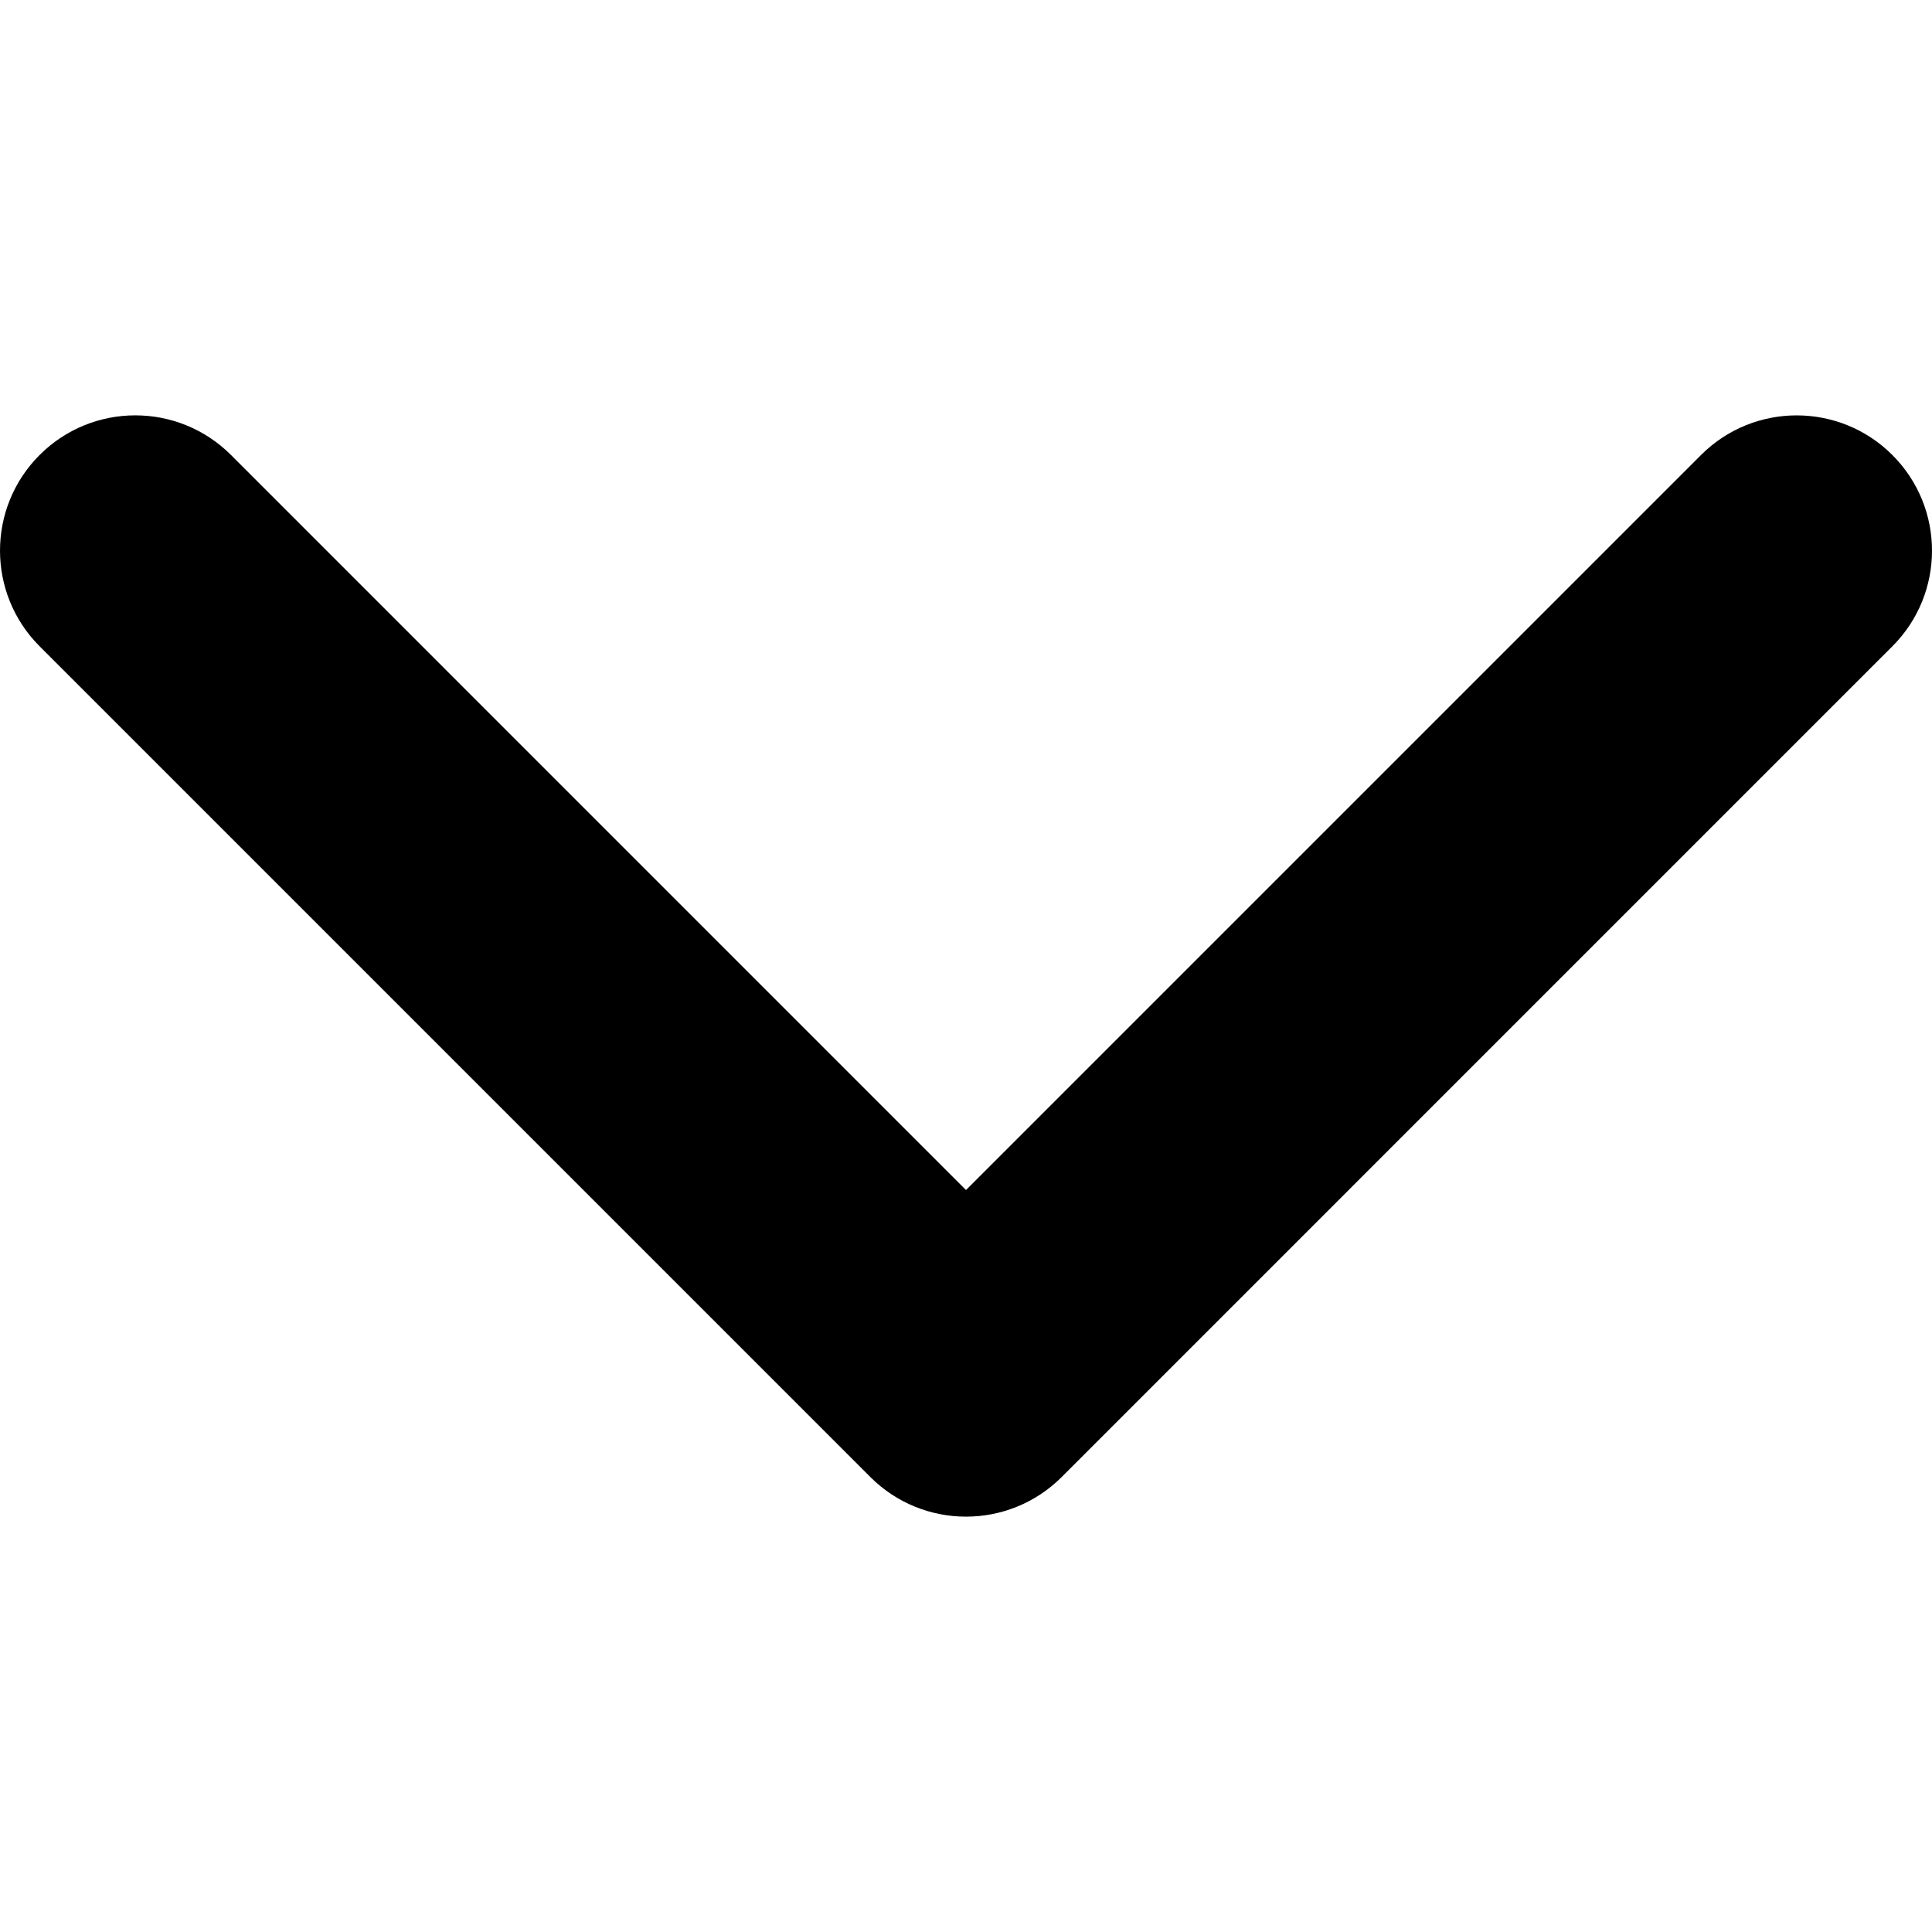
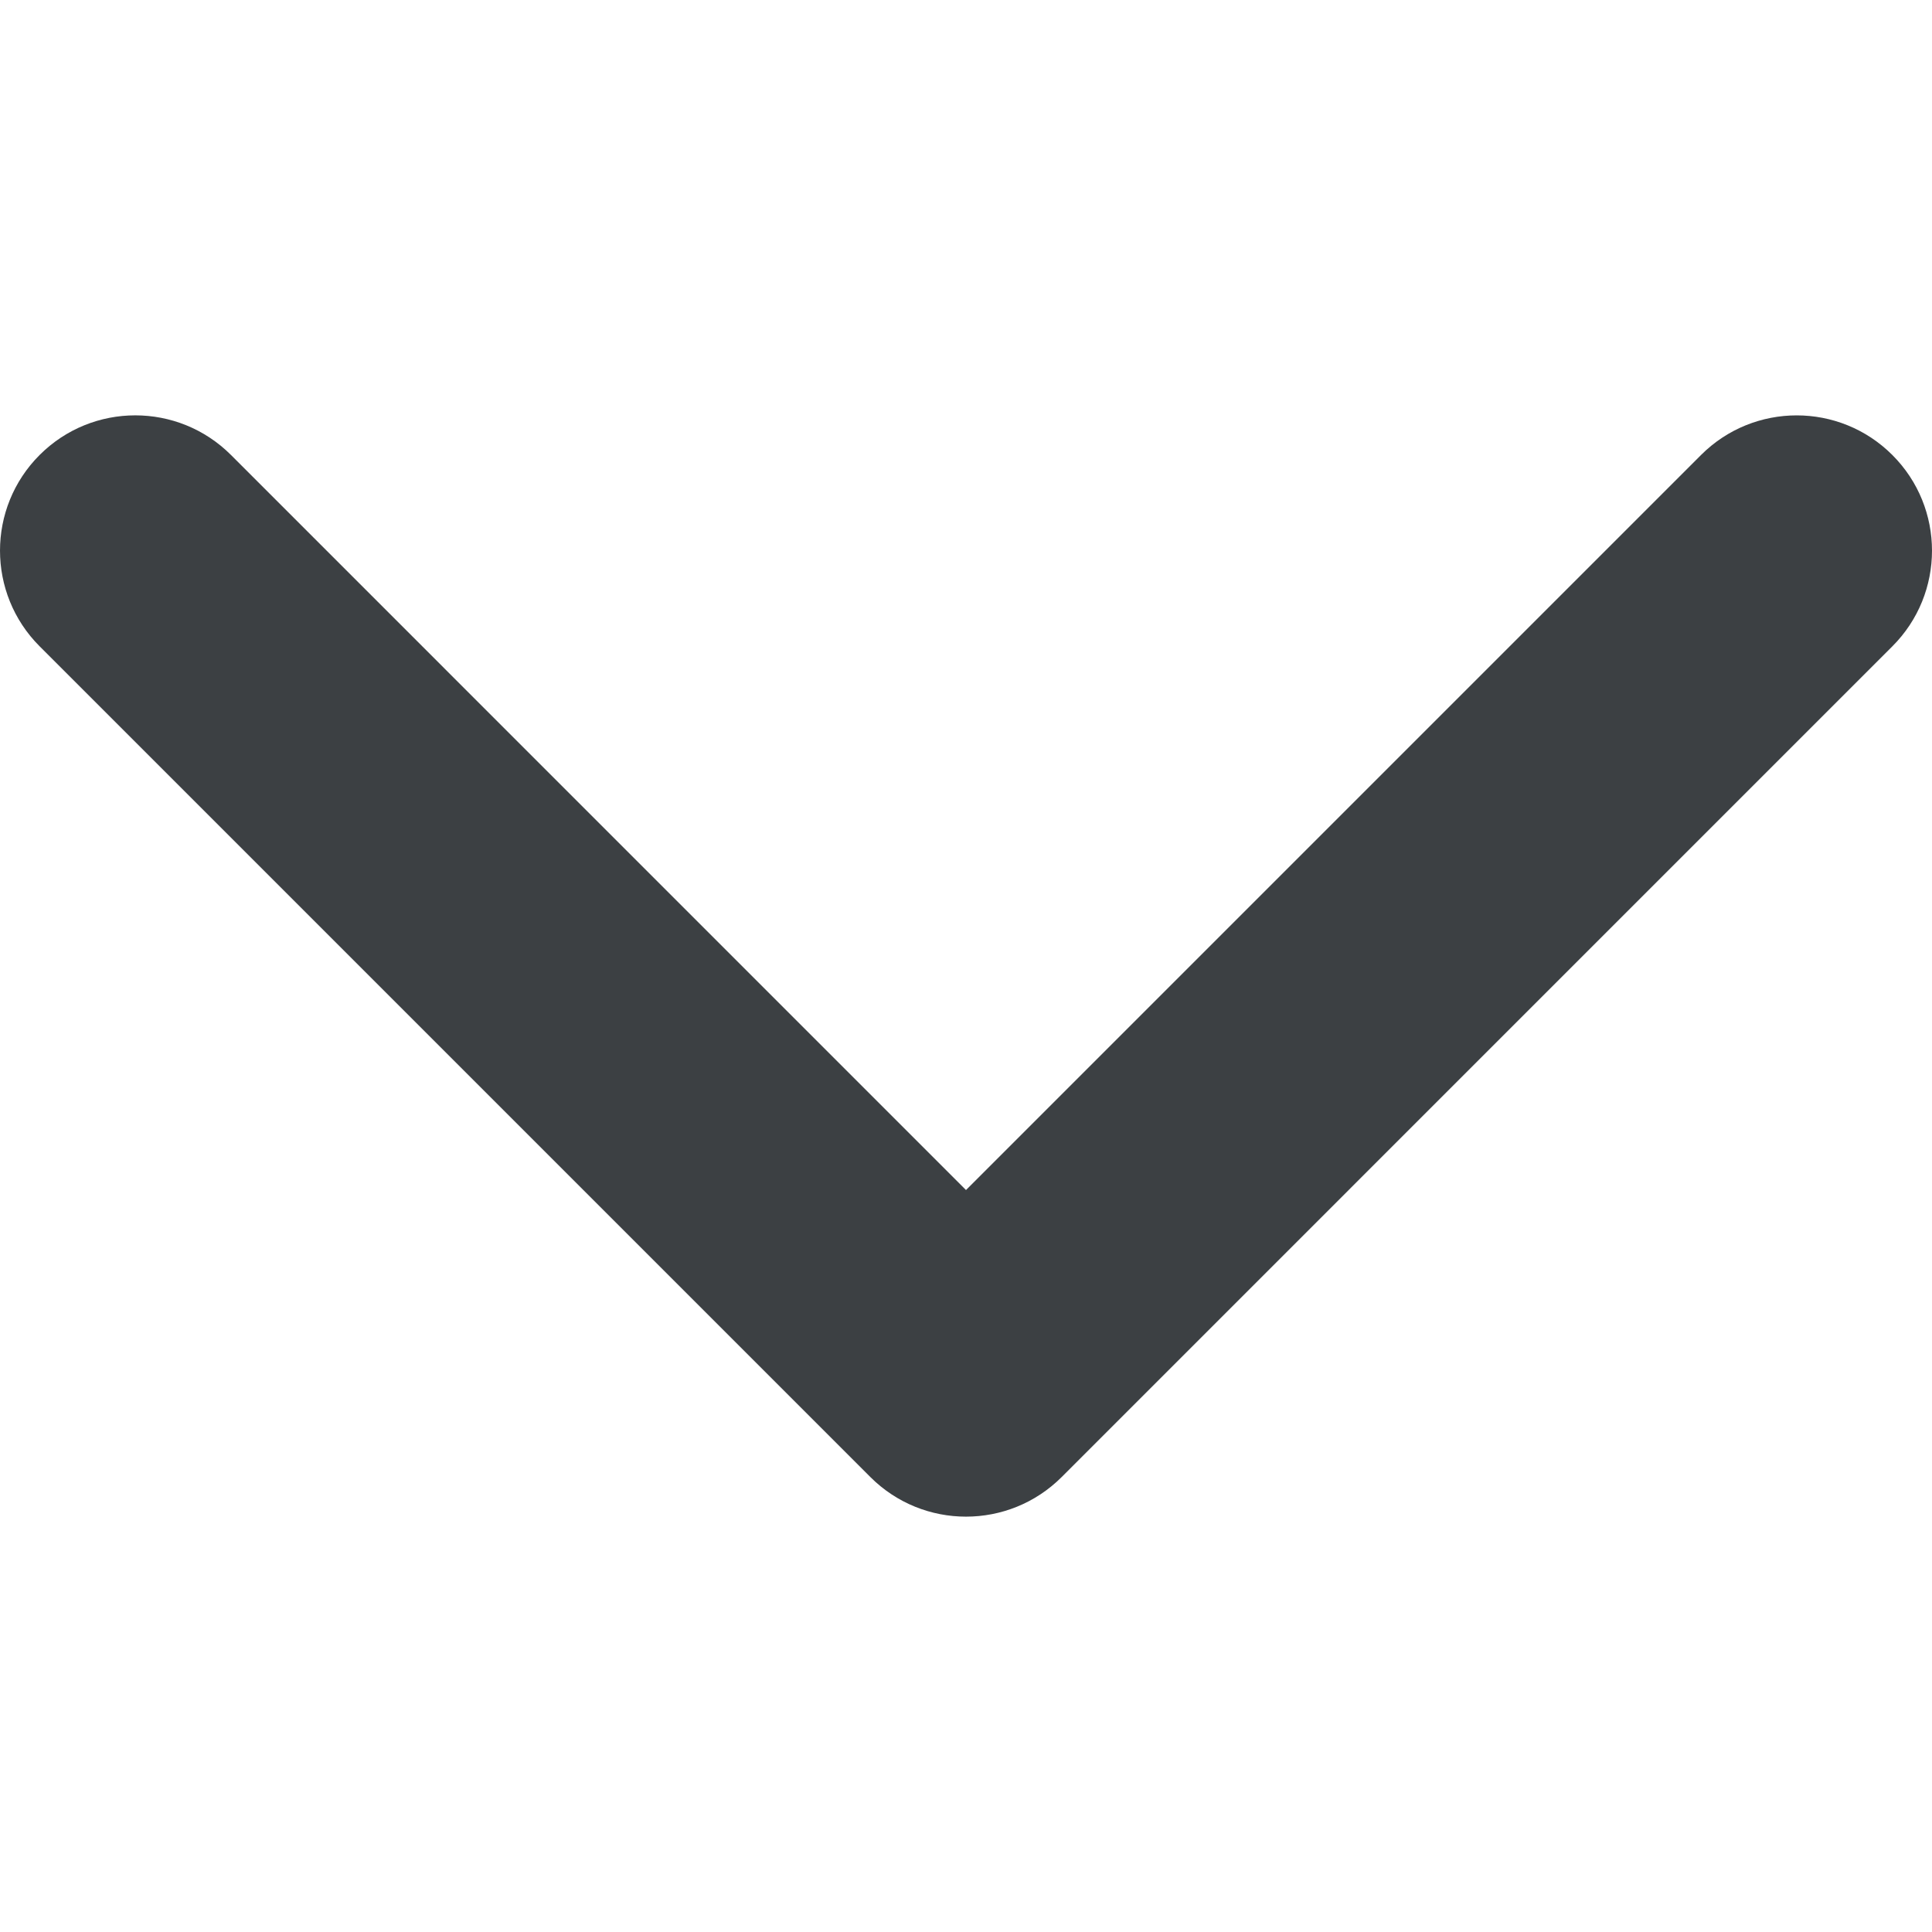
- <svg xmlns="http://www.w3.org/2000/svg" version="1.1" id="Capa_1" x="0px" y="0px" width="451.847px" height="451.847px" viewBox="0 0 451.847 451.847" style="enable-background:new 0 0 451.847 451.847;fill:#000;" xml:space="preserve">
+ <svg xmlns="http://www.w3.org/2000/svg" version="1.1" id="Capa_1" x="0px" y="0px" width="451.847px" height="451.847px" viewBox="0 0 451.847 451.847" style="enable-background:new 0 0 451.847 451.847;fill:#3c4043;" xml:space="preserve">
  <g>
    <path d="M225.923,354.706c-8.098,0-16.195-3.092-22.369-9.263L9.27,151.157c-12.359-12.359-12.359-32.397,0-44.751   c12.354-12.354,32.388-12.354,44.748,0l171.905,171.915l171.906-171.909c12.359-12.354,32.391-12.354,44.744,0   c12.365,12.354,12.365,32.392,0,44.751L248.292,345.449C242.115,351.621,234.018,354.706,225.923,354.706z" />
  </g>
</svg>
